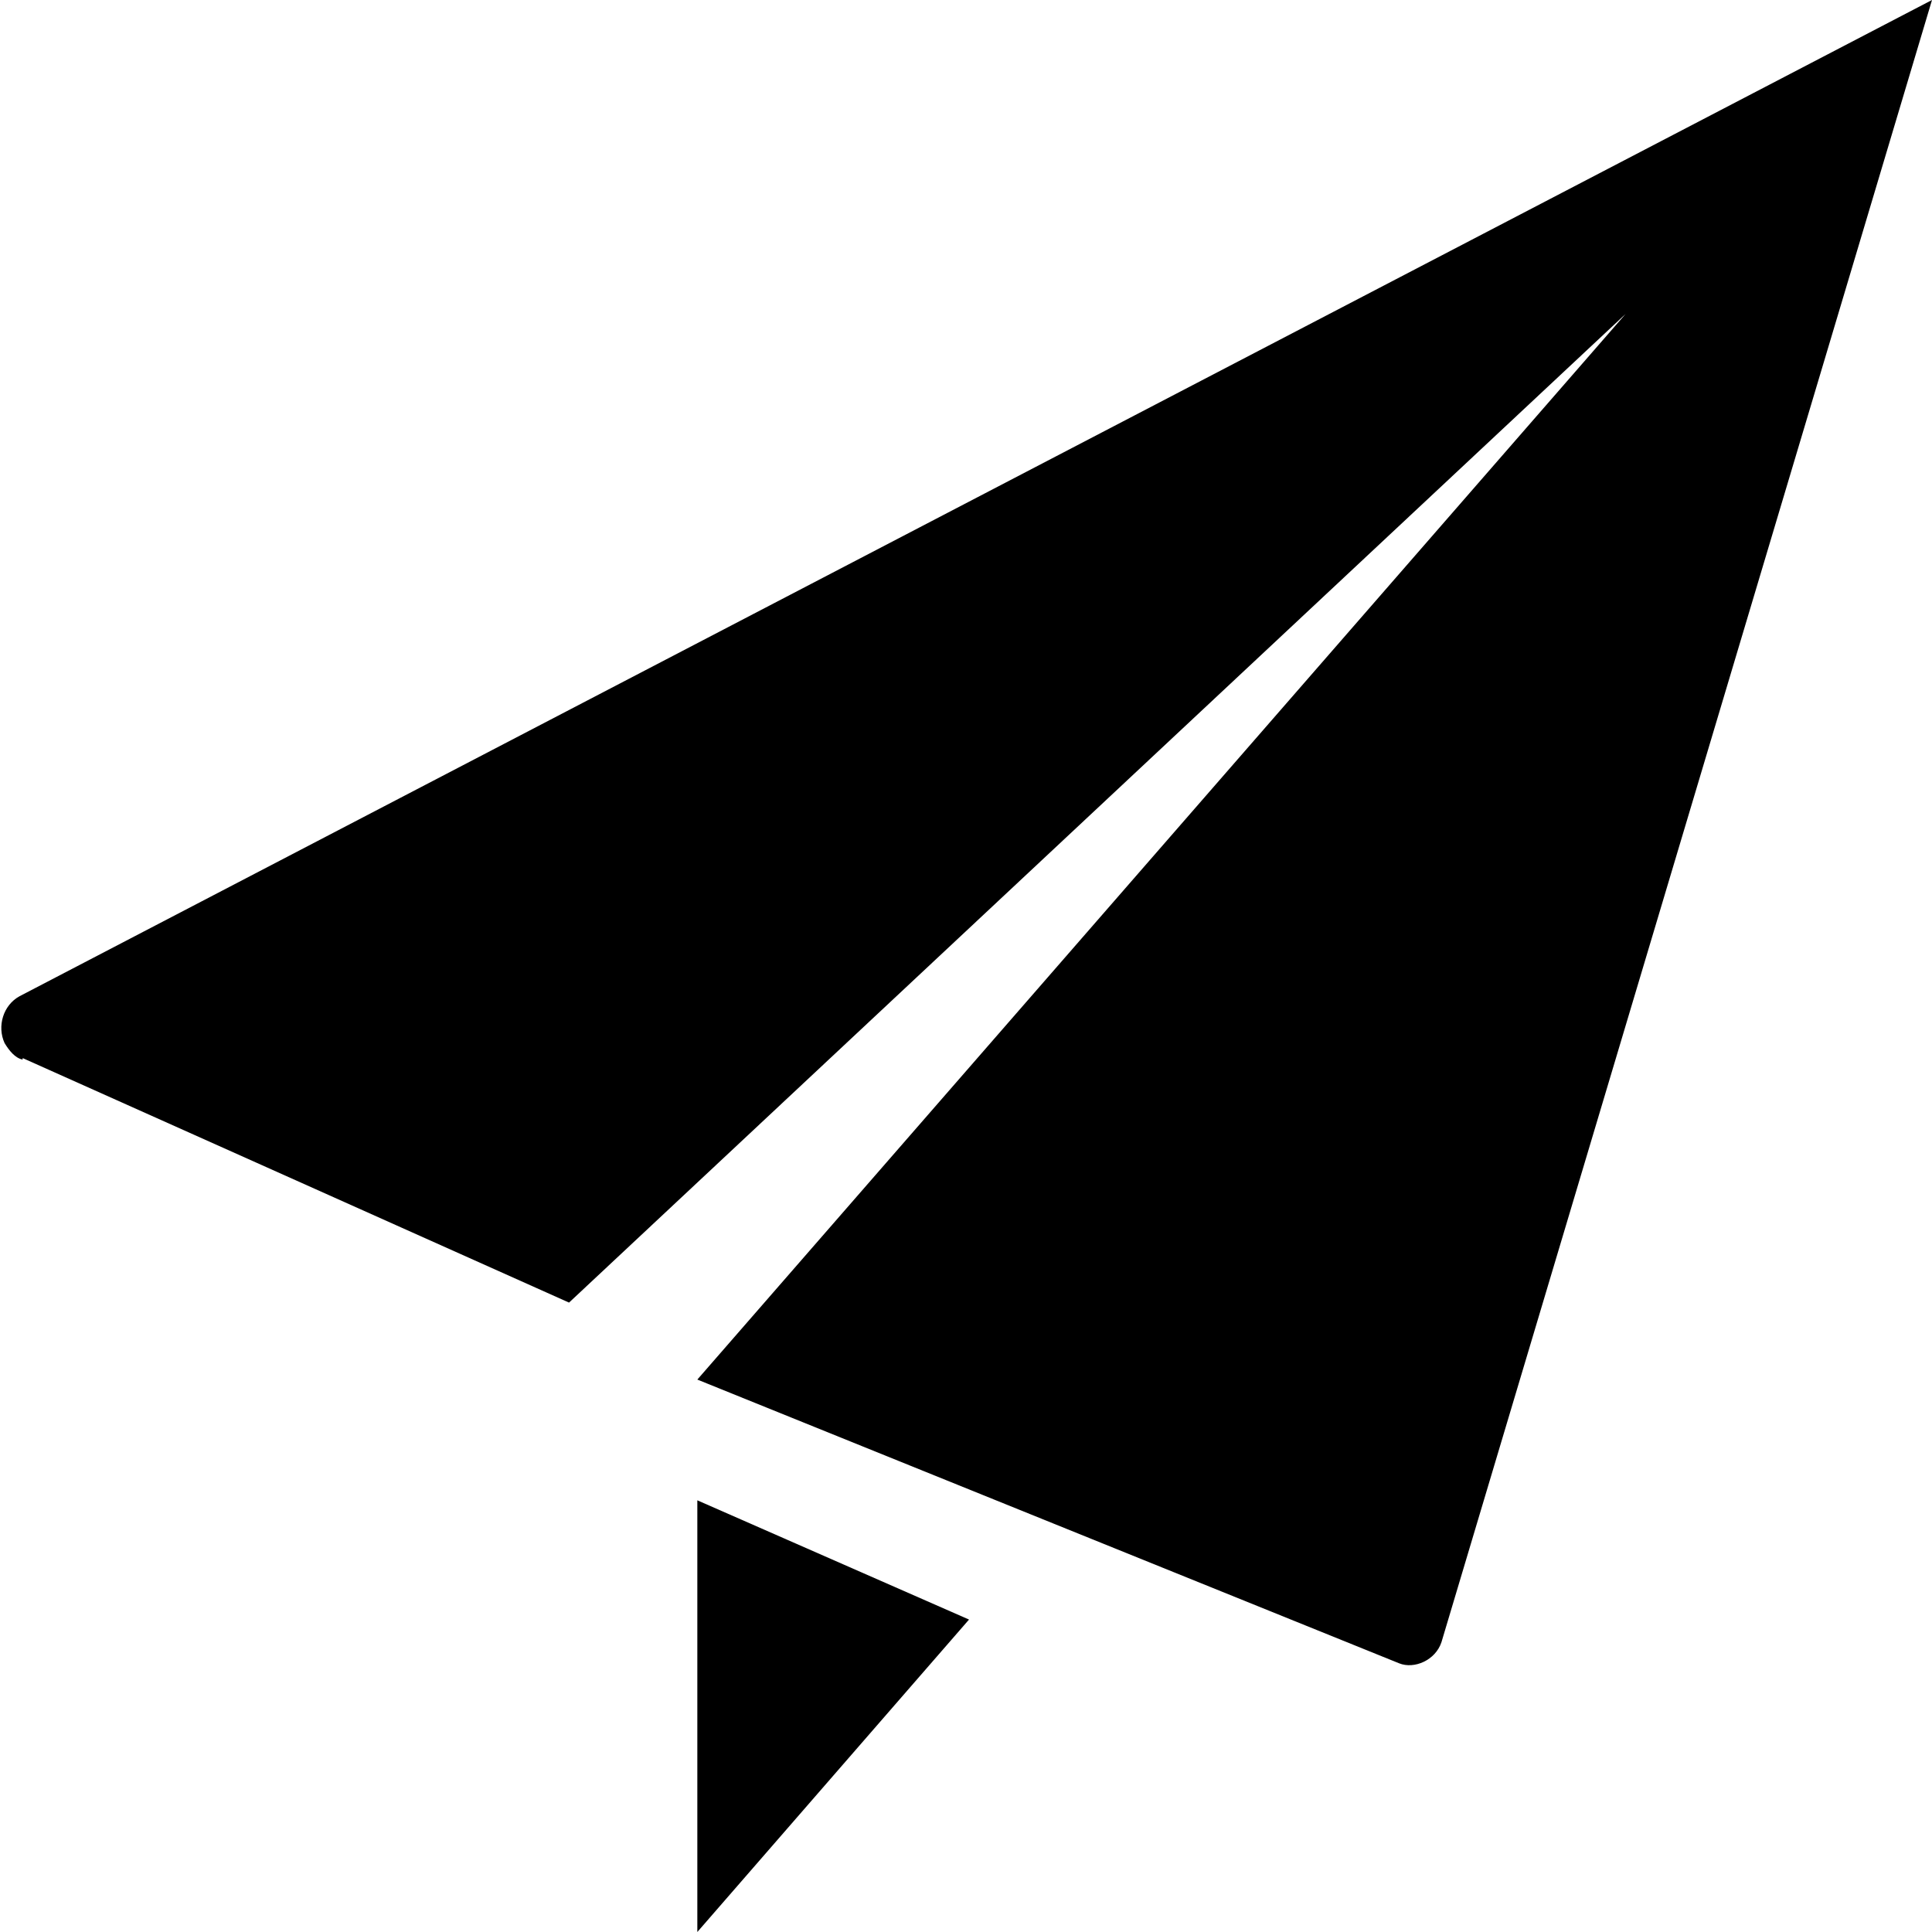
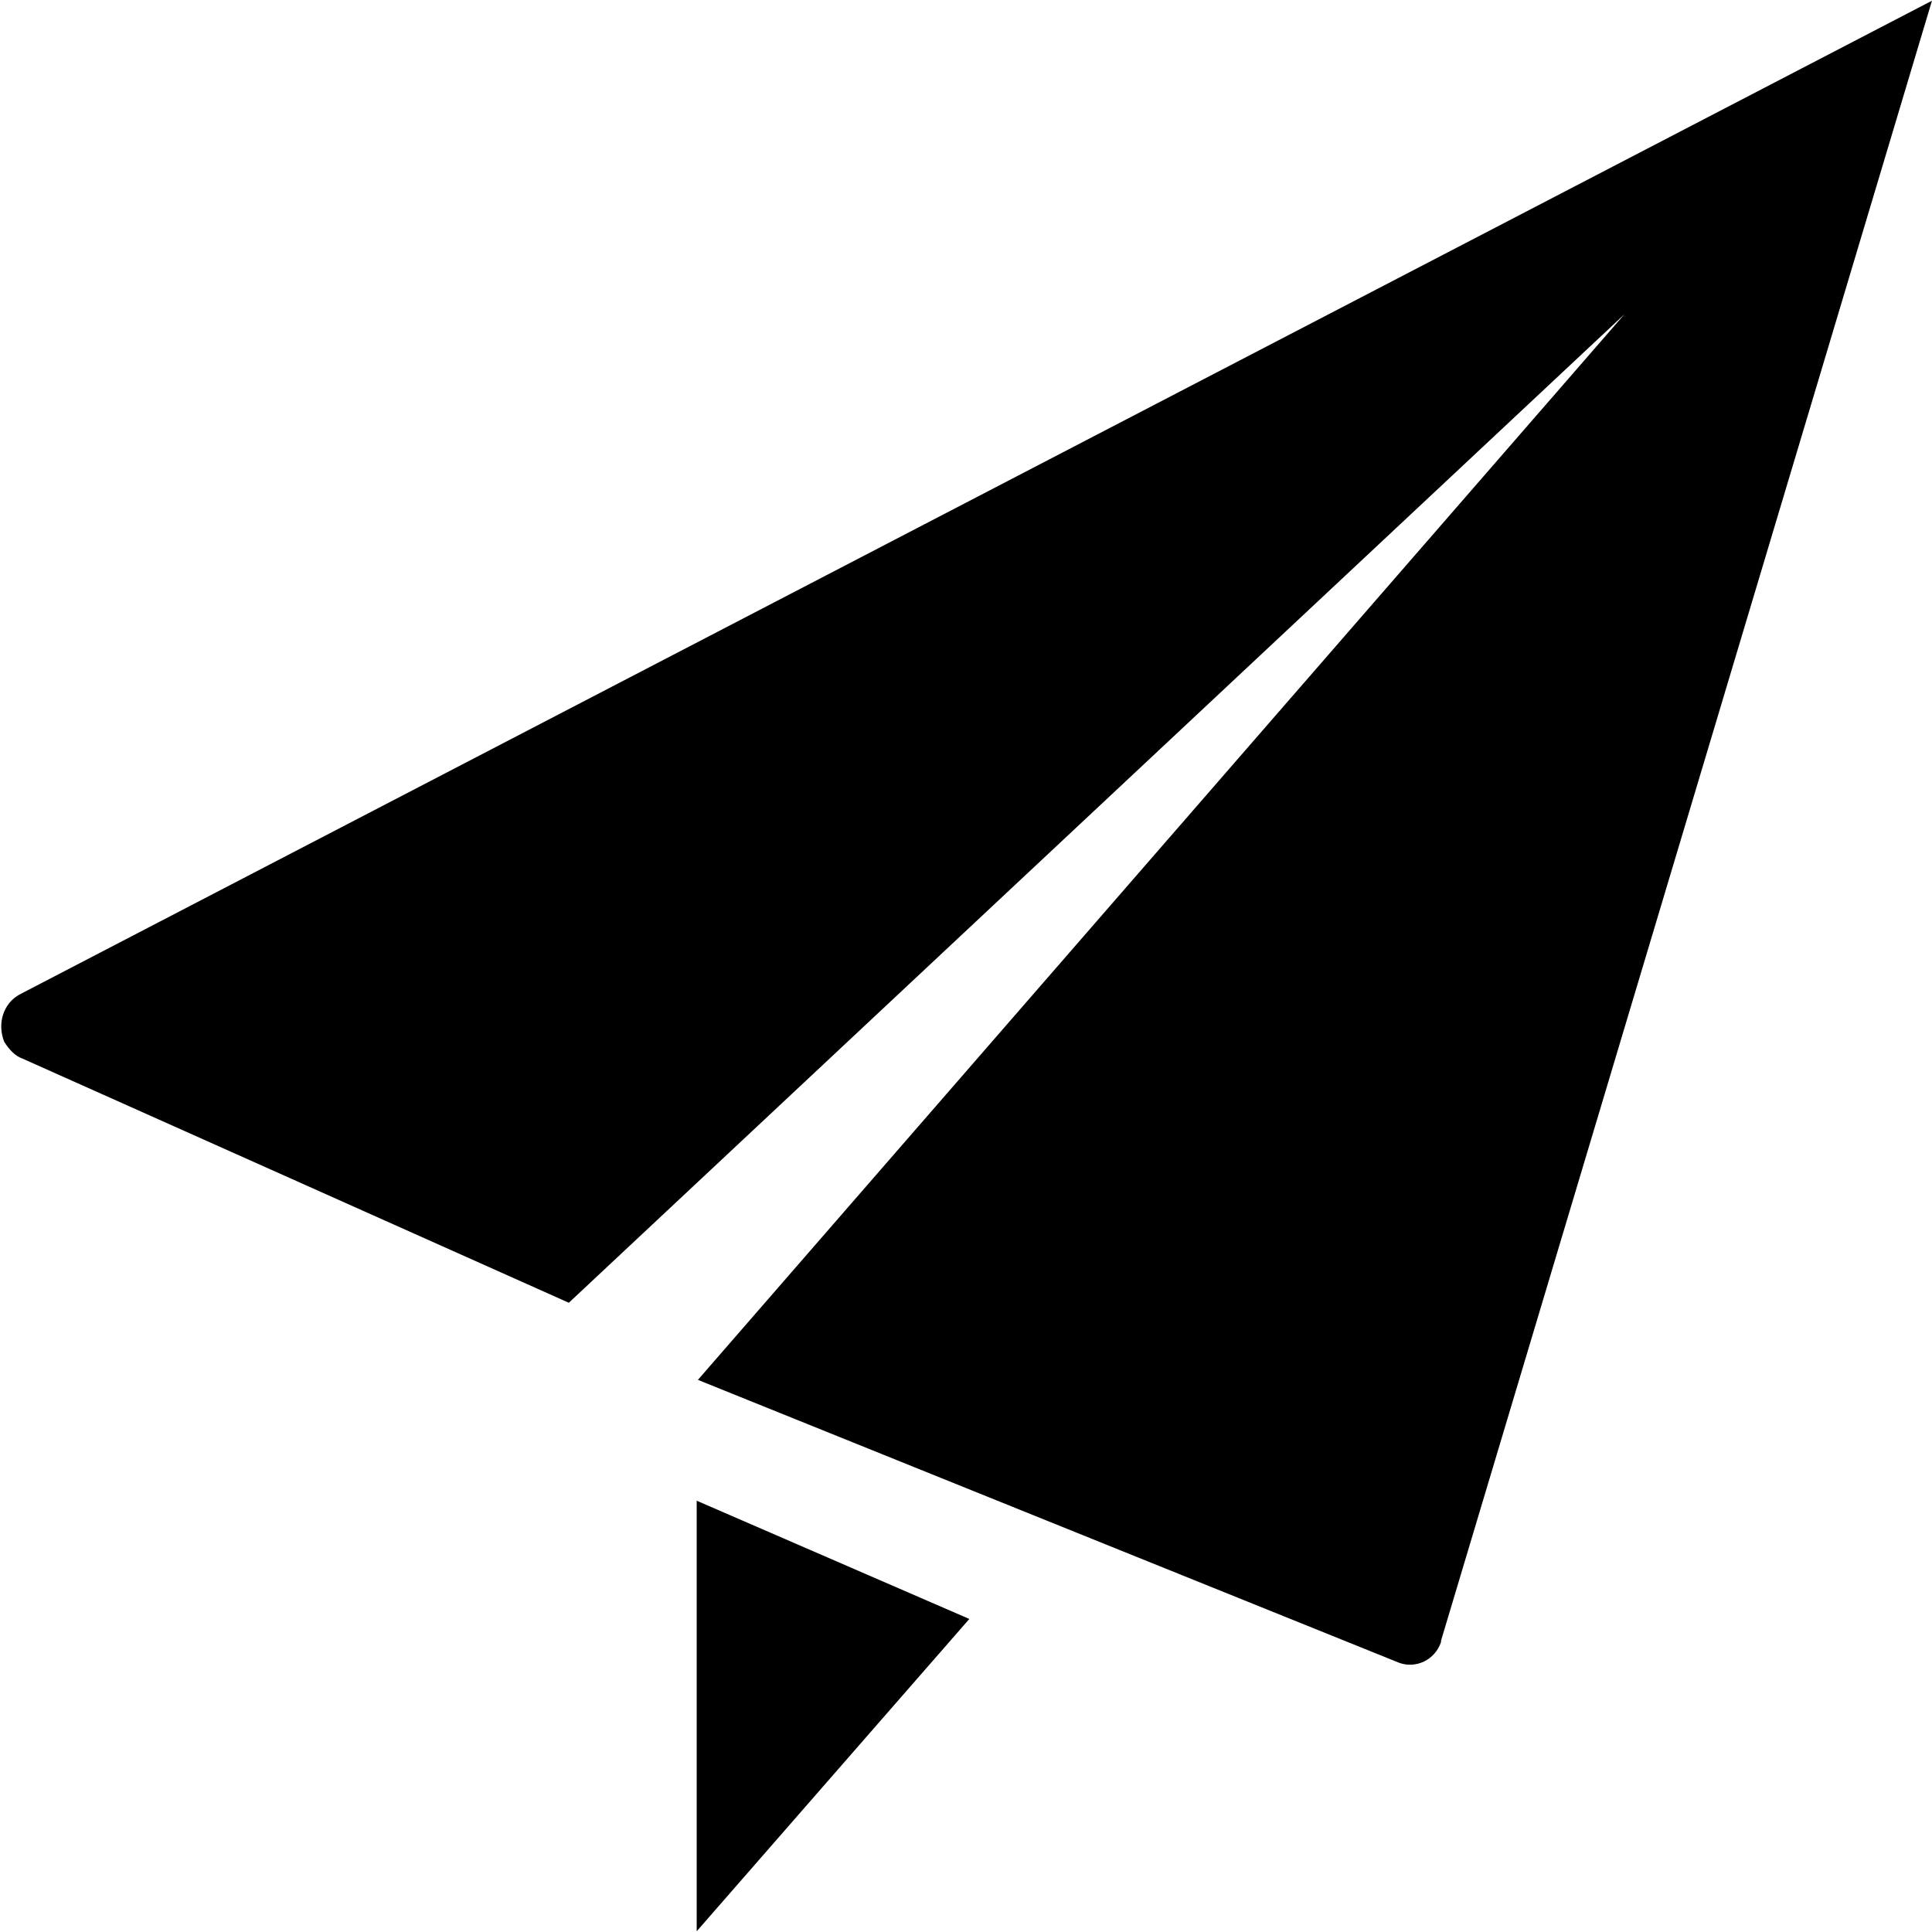
<svg xmlns="http://www.w3.org/2000/svg" width="128" height="128">
-   <path d="M1.5 70.1l36.2 16.2 70-65.5-61.5 70.6 46.5 18.8c1 .4 2.4-.2 2.8-1.4L128 0 1.3 66c-1.1.6-1.5 2-1 3.1.3.5.7 1 1.2 1.1zM46.2 128l18-20.7-18-7.9V128z" />
+   <path d="M1.482 70.131l36.204 16.18 69.932-65.485-61.38 70.594 46.435 18.735c1.119.425 2.397-.17 2.797-1.363v-.085L127.998.047 1.322 65.874c-1.12.597-1.519 1.959-1.04 3.151.32.511.72.937 1.2 1.107zm44.676 57.821L64.22 107.26l-18.062-7.834v28.527z" />
</svg>
